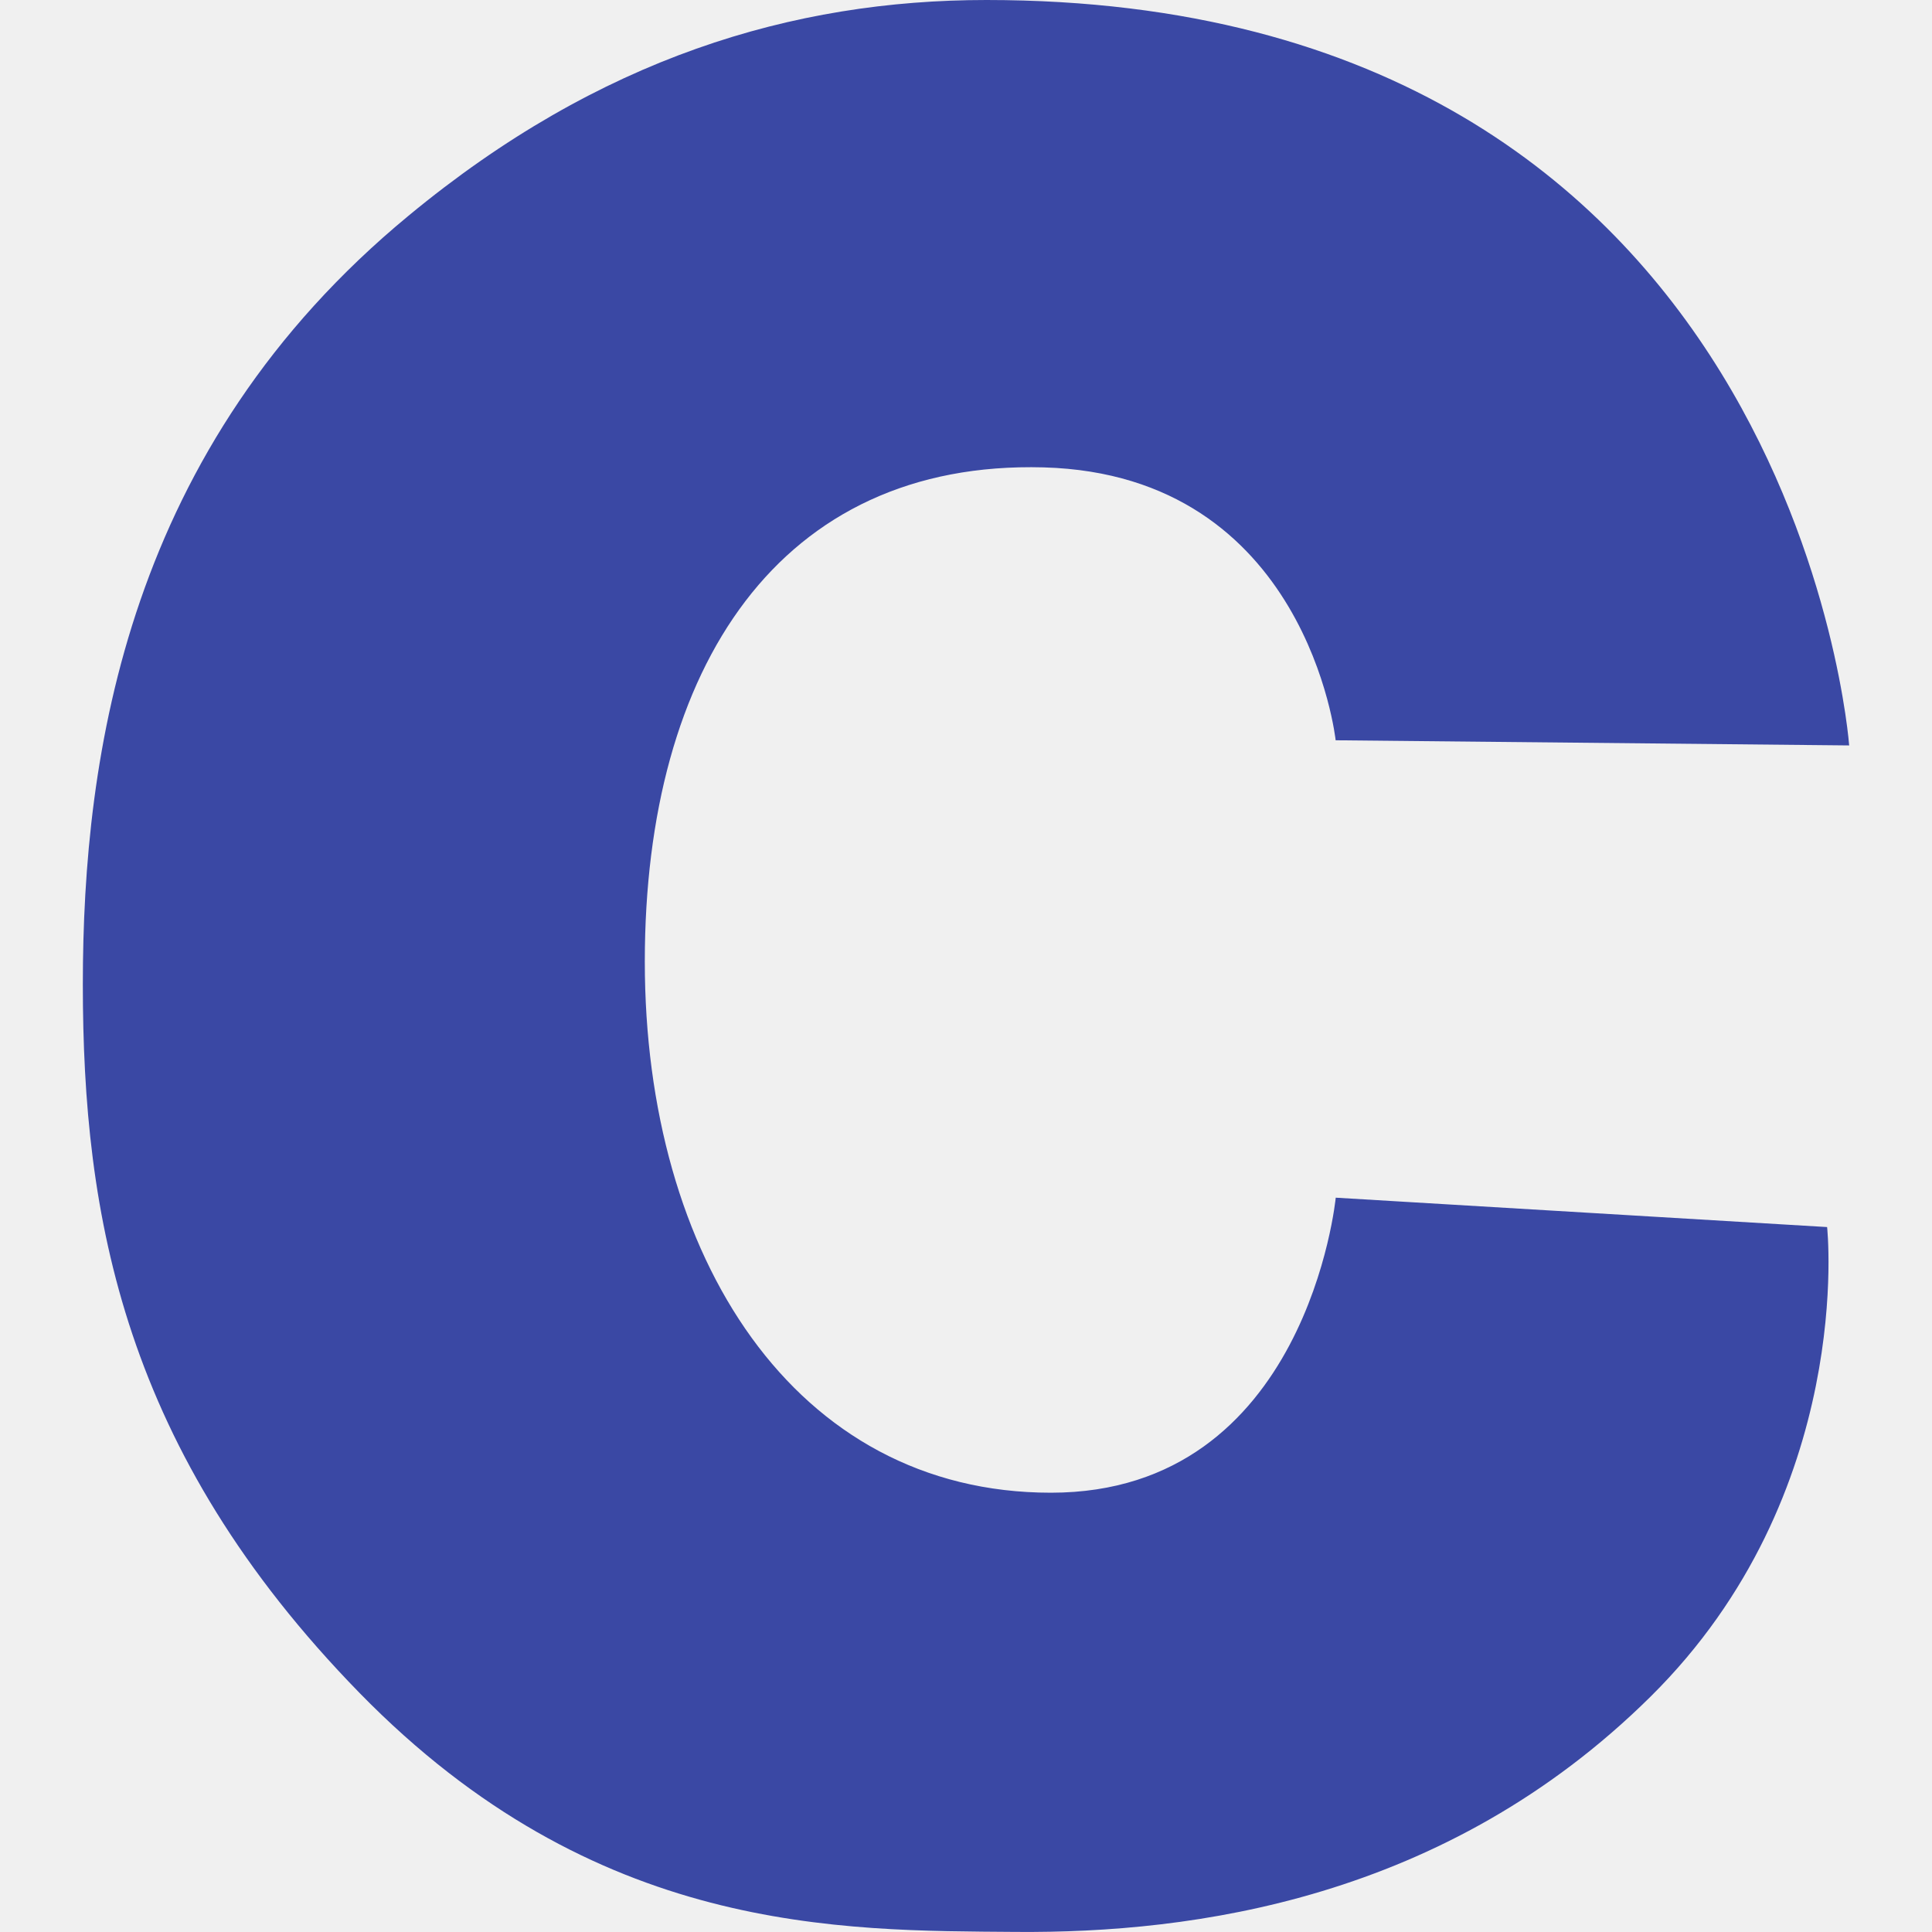
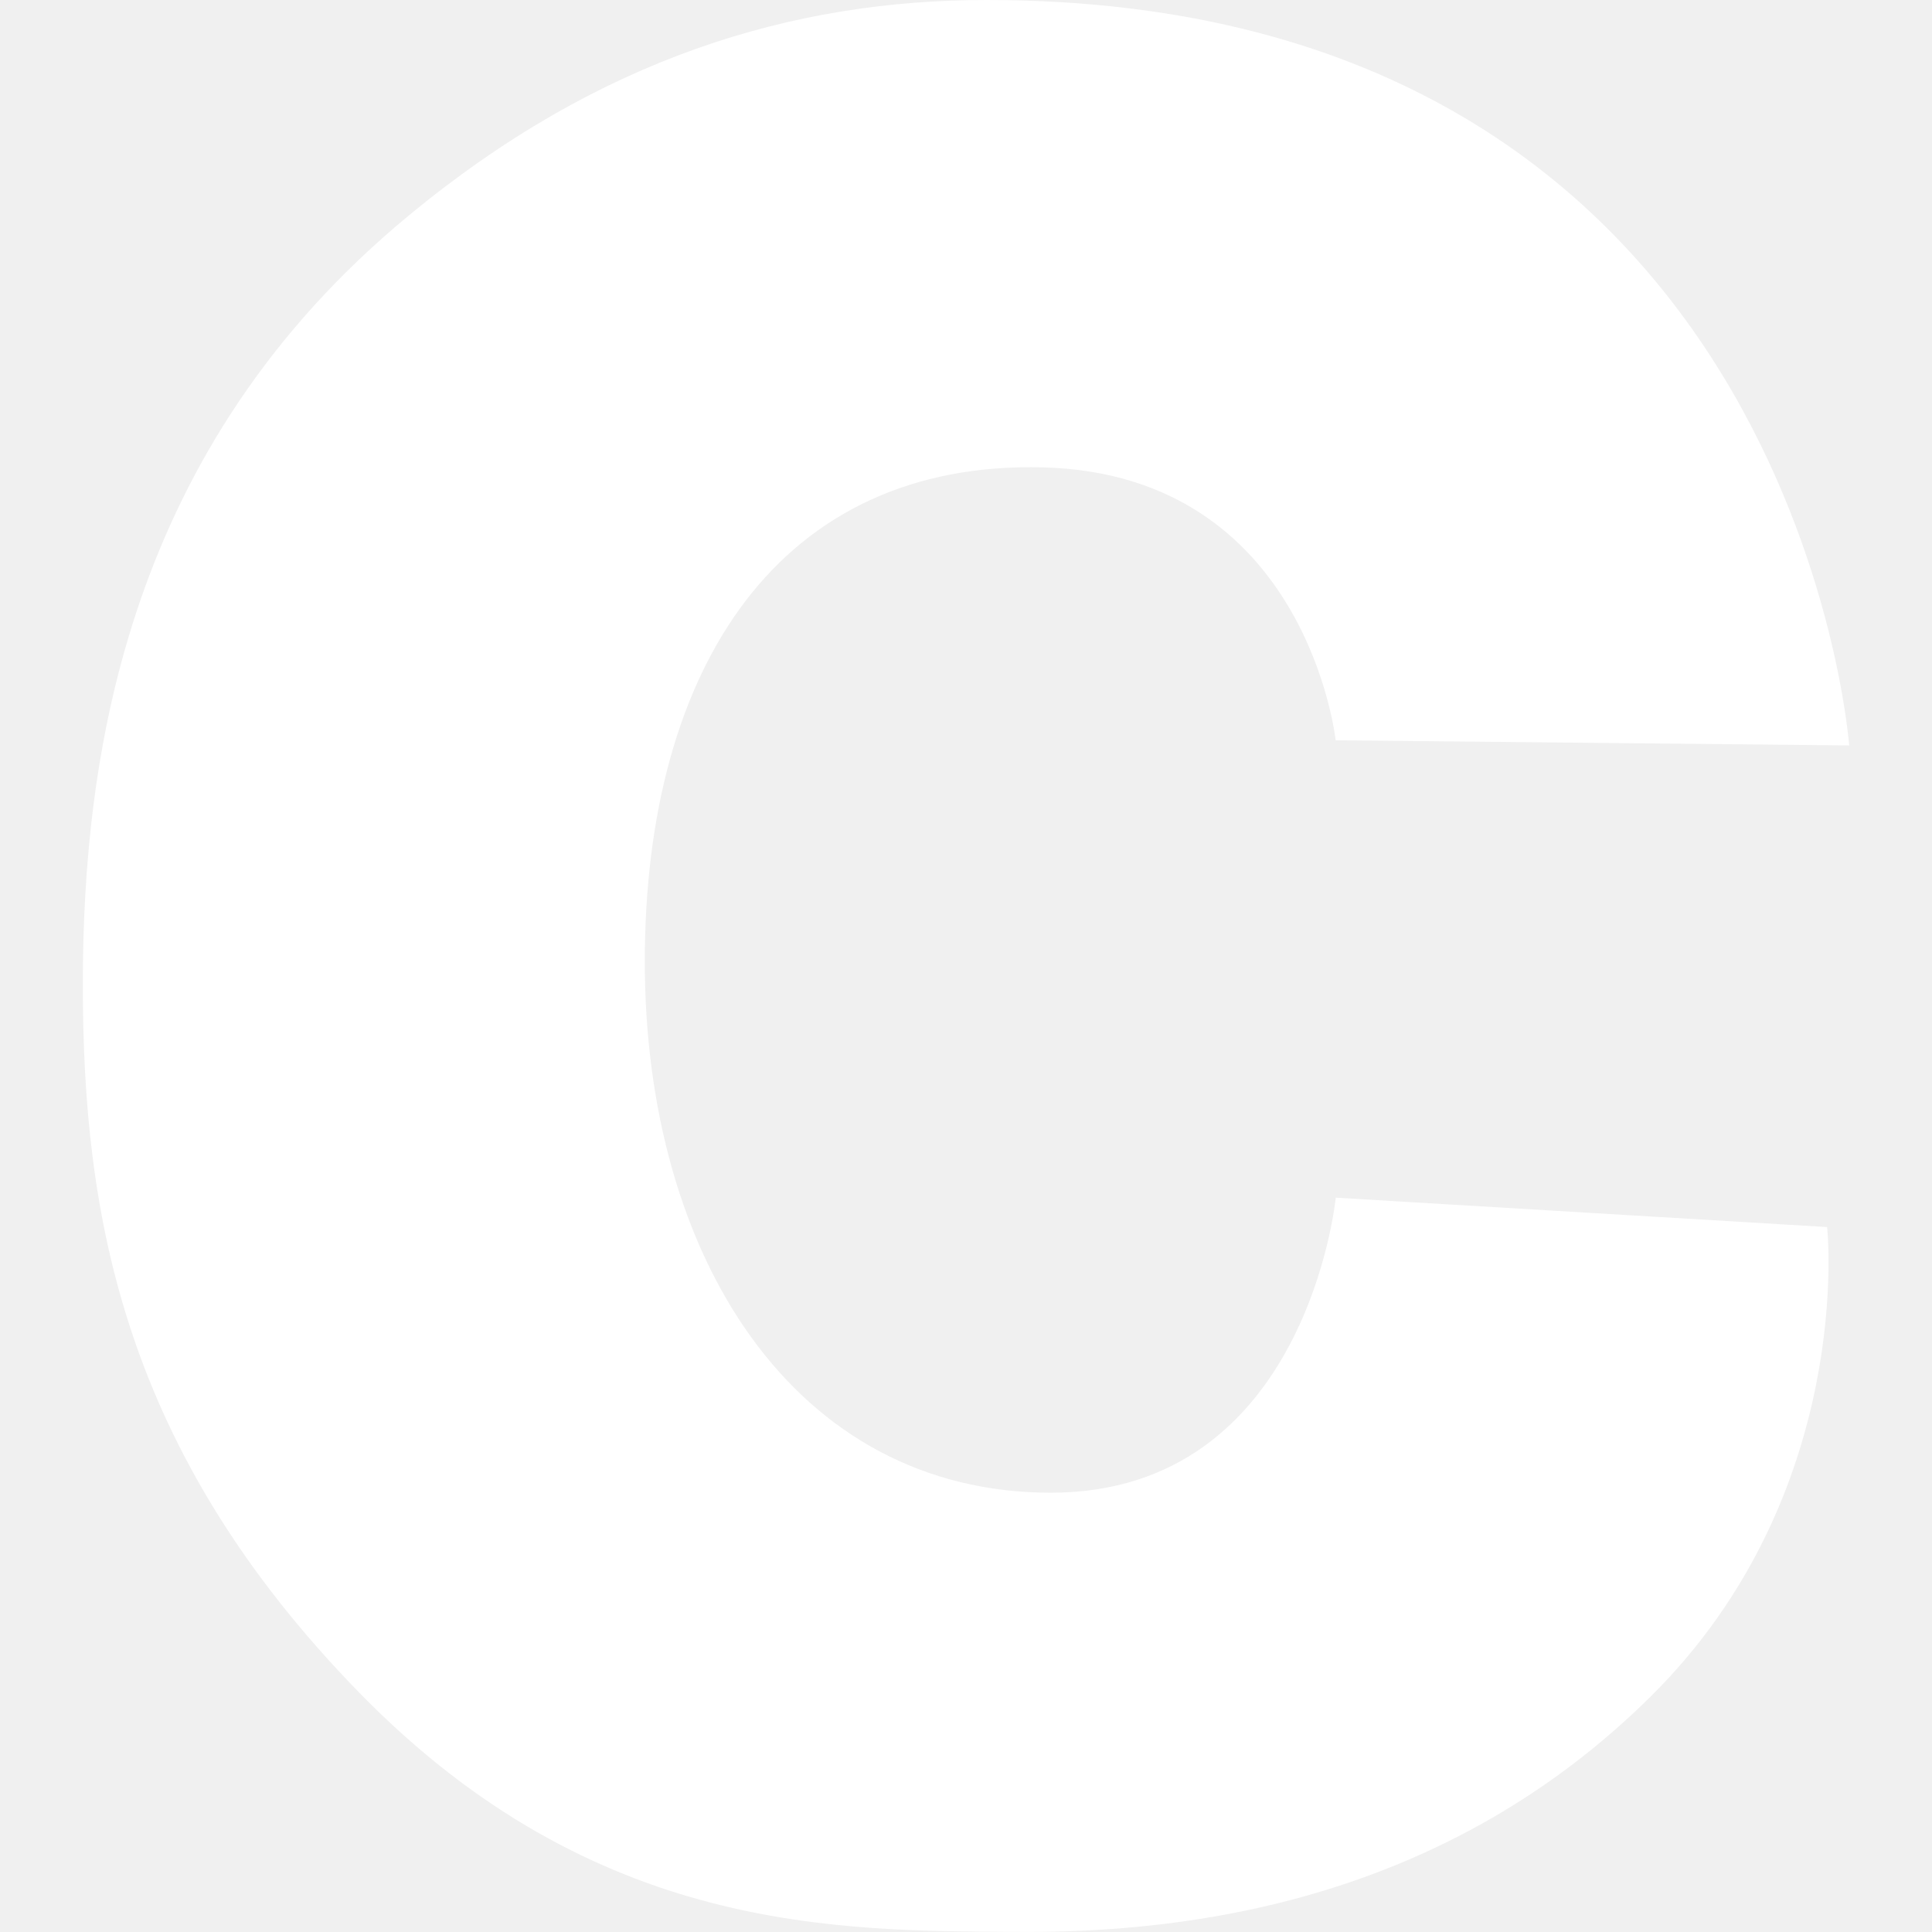
<svg xmlns="http://www.w3.org/2000/svg" fill="black" role="img" viewBox="0 0 24 24" version="1.1" id="svg1">
  <defs id="defs1" />
-   <path d="M16.592 9.196s-.354-3.298-3.627-3.39c-3.274-.09-4.955 2.474-4.955 6.14 0 3.665 1.858 6.597 5.045 6.597 3.184 0 3.538-3.665 3.538-3.665l6.104.365s.36 3.31-2.196 5.836c-2.552 2.524-5.69 2.937-7.876 2.92-2.19-.017-5.226.034-8.16-2.97-2.938-3.01-3.436-5.93-3.436-8.8 0-2.87.556-6.67 4.047-9.55C7.444.72 9.849 0 12.254 0c10.042 0 10.717 9.26 10.717 9.26z" id="path1" style="fill:#3a48a4;fill-opacity:1" />
+   <path d="M16.592 9.196s-.354-3.298-3.627-3.39c-3.274-.09-4.955 2.474-4.955 6.14 0 3.665 1.858 6.597 5.045 6.597 3.184 0 3.538-3.665 3.538-3.665l6.104.365s.36 3.31-2.196 5.836c-2.552 2.524-5.69 2.937-7.876 2.92-2.19-.017-5.226.034-8.16-2.97-2.938-3.01-3.436-5.93-3.436-8.8 0-2.87.556-6.67 4.047-9.55C7.444.72 9.849 0 12.254 0c10.042 0 10.717 9.26 10.717 9.26z" id="path1" style="fill:#ffffff;fill-opacity:1" />
</svg>
